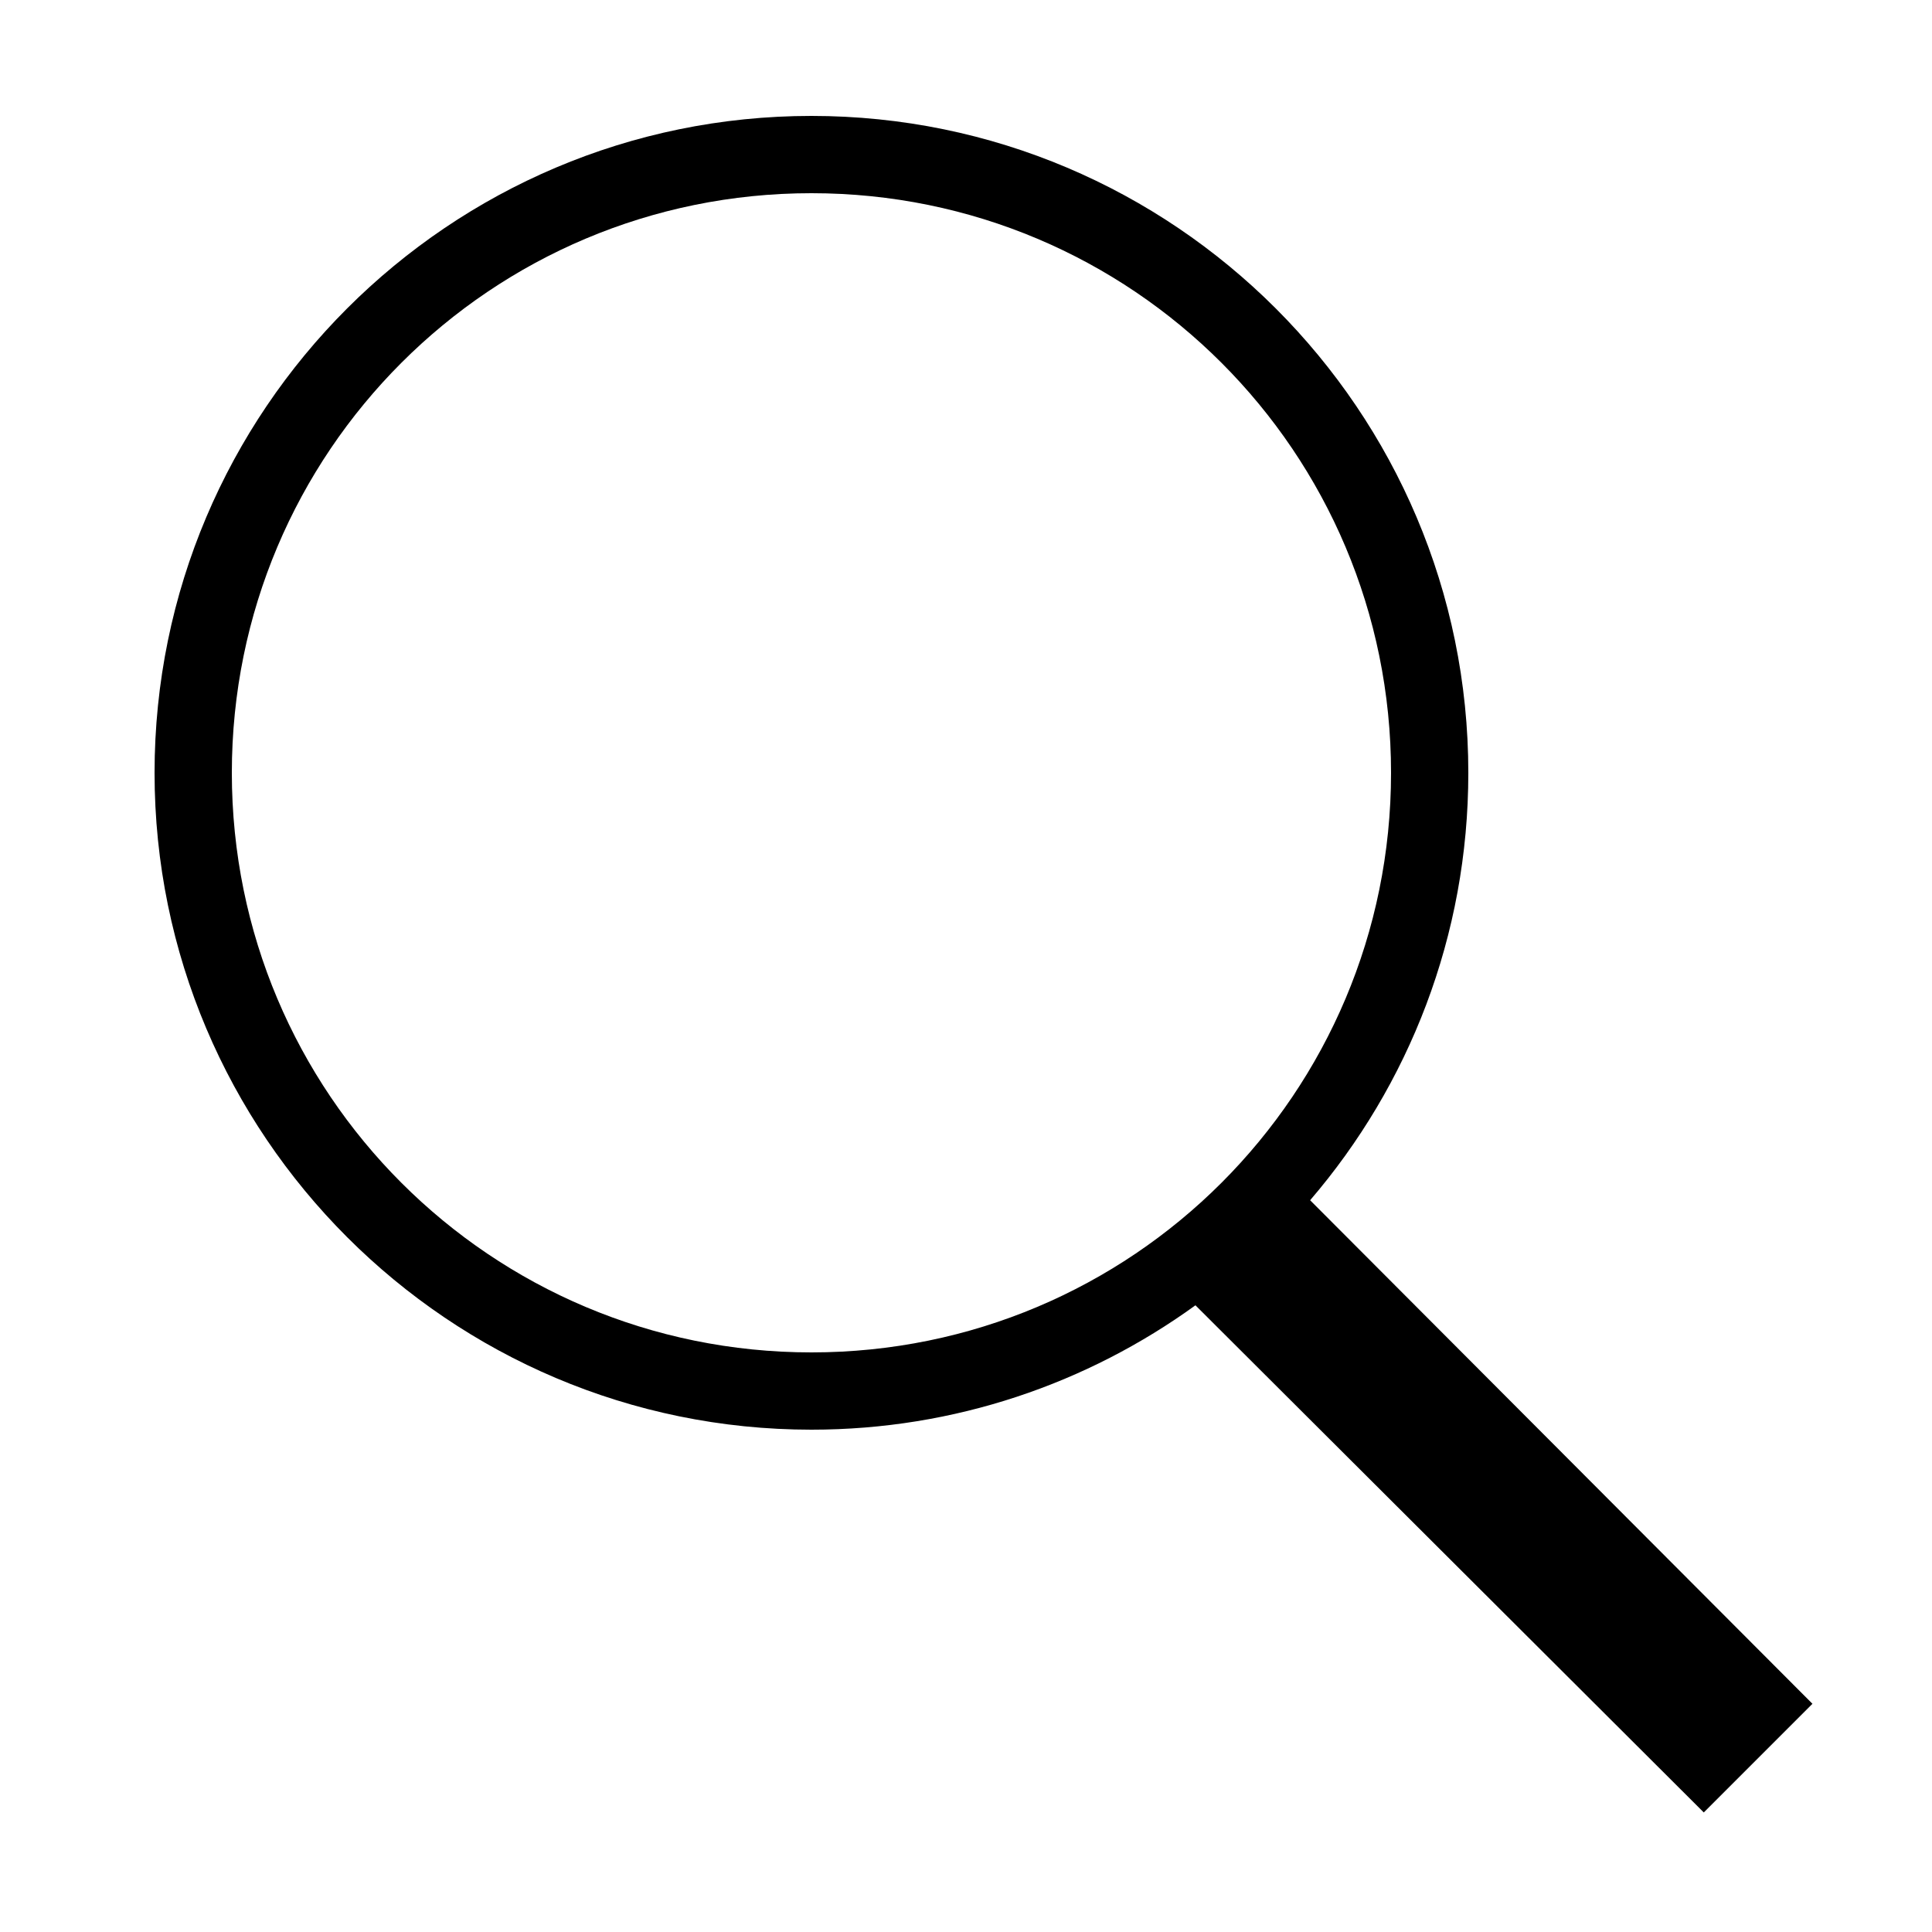
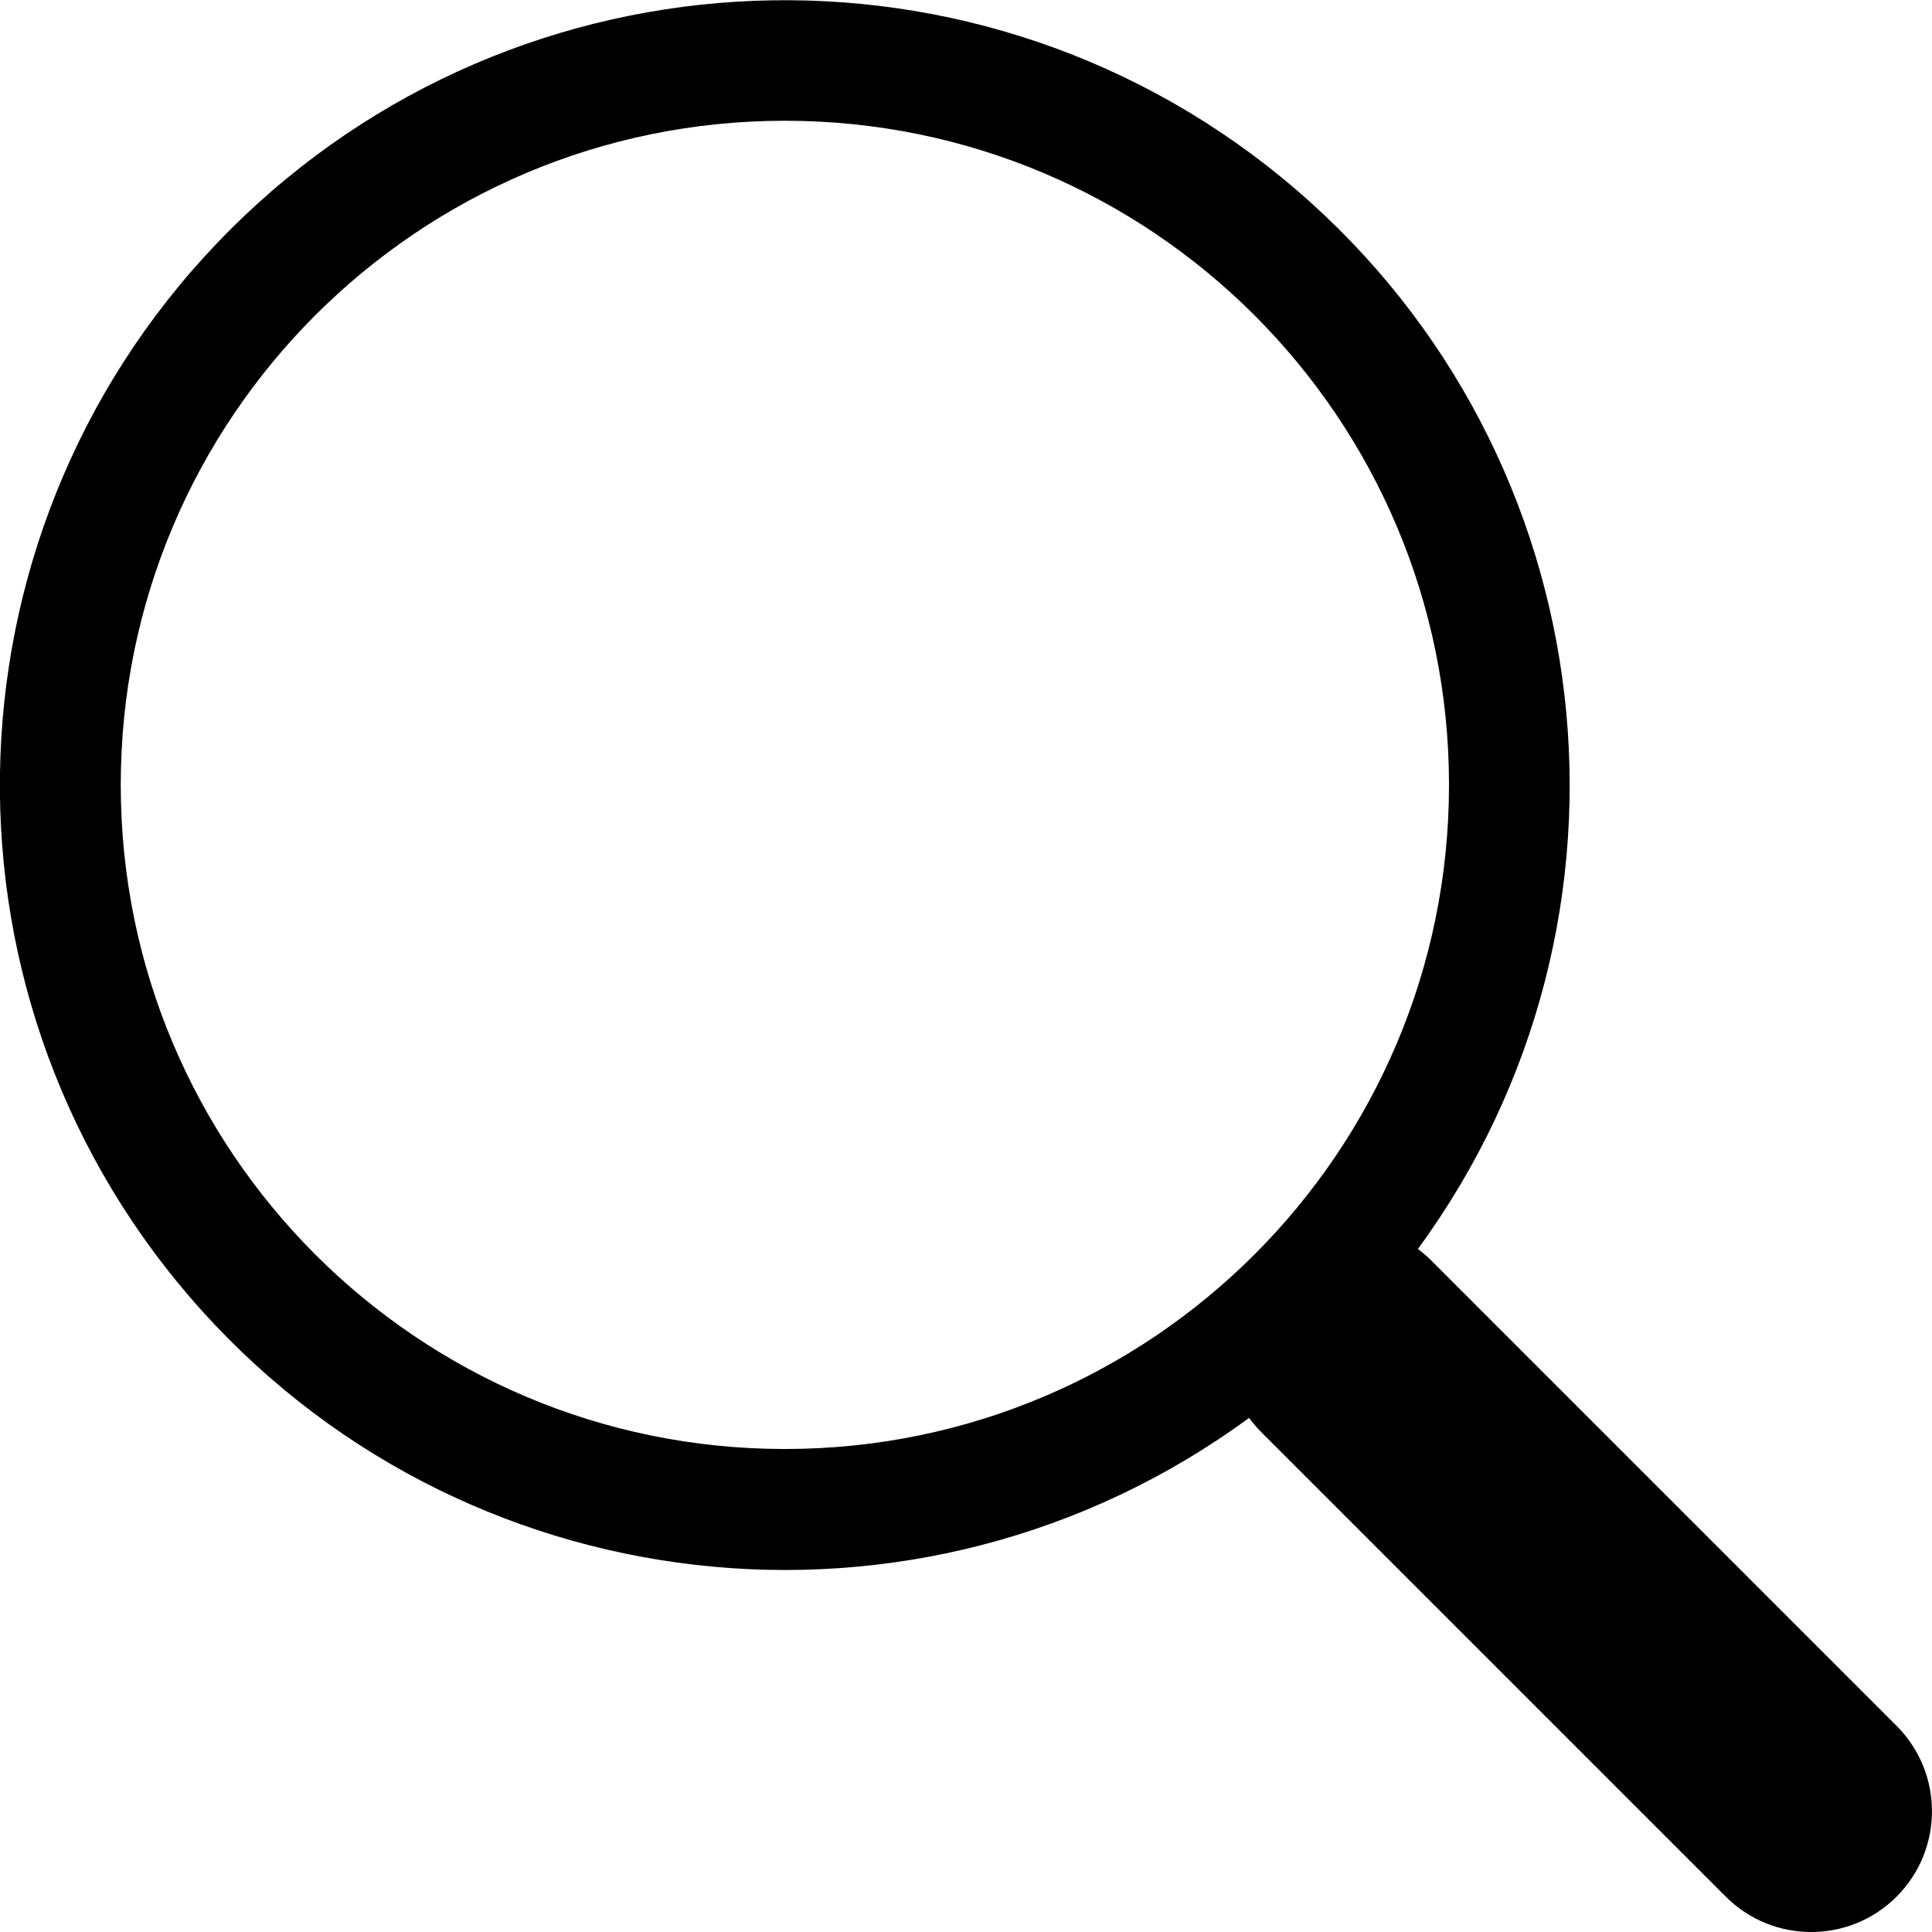
- <svg xmlns="http://www.w3.org/2000/svg" x="0px" y="0px" width="100" height="100" viewBox="0 0 50 50">
-   <path d="M 21 3 C 11.621 3 4 10.621 4 20 C 4 29.379 11.621 37 21 37 C 24.711 37 28.141 35.805 30.938 33.781 L 44.094 46.906 L 46.906 44.094 L 33.906 31.062 C 36.461 28.086 38 24.223 38 20 C 38 10.621 30.379 3 21 3 Z M 21 5 C 29.297 5 36 11.703 36 20 C 36 28.297 29.297 35 21 35 C 12.703 35 6 28.297 6 20 C 6 11.703 12.703 5 21 5 Z" />
+ <svg xmlns="http://www.w3.org/2000/svg" width="16" height="16" fill="currentColor" class="bi bi-search" viewBox="0 0 16 16">
+   <path d="M11.742 10.344a6.5 6.5 0 1 0-1.397 1.398h-.001q.044.06.098.115l3.85 3.85a1 1 0 0 0 1.415-1.414l-3.85-3.85a1 1 0 0 0-.115-.1zM12 6.5a5.5 5.5 0 1 1-11 0 5.5 5.5 0 0 1 11 0" />
</svg>
